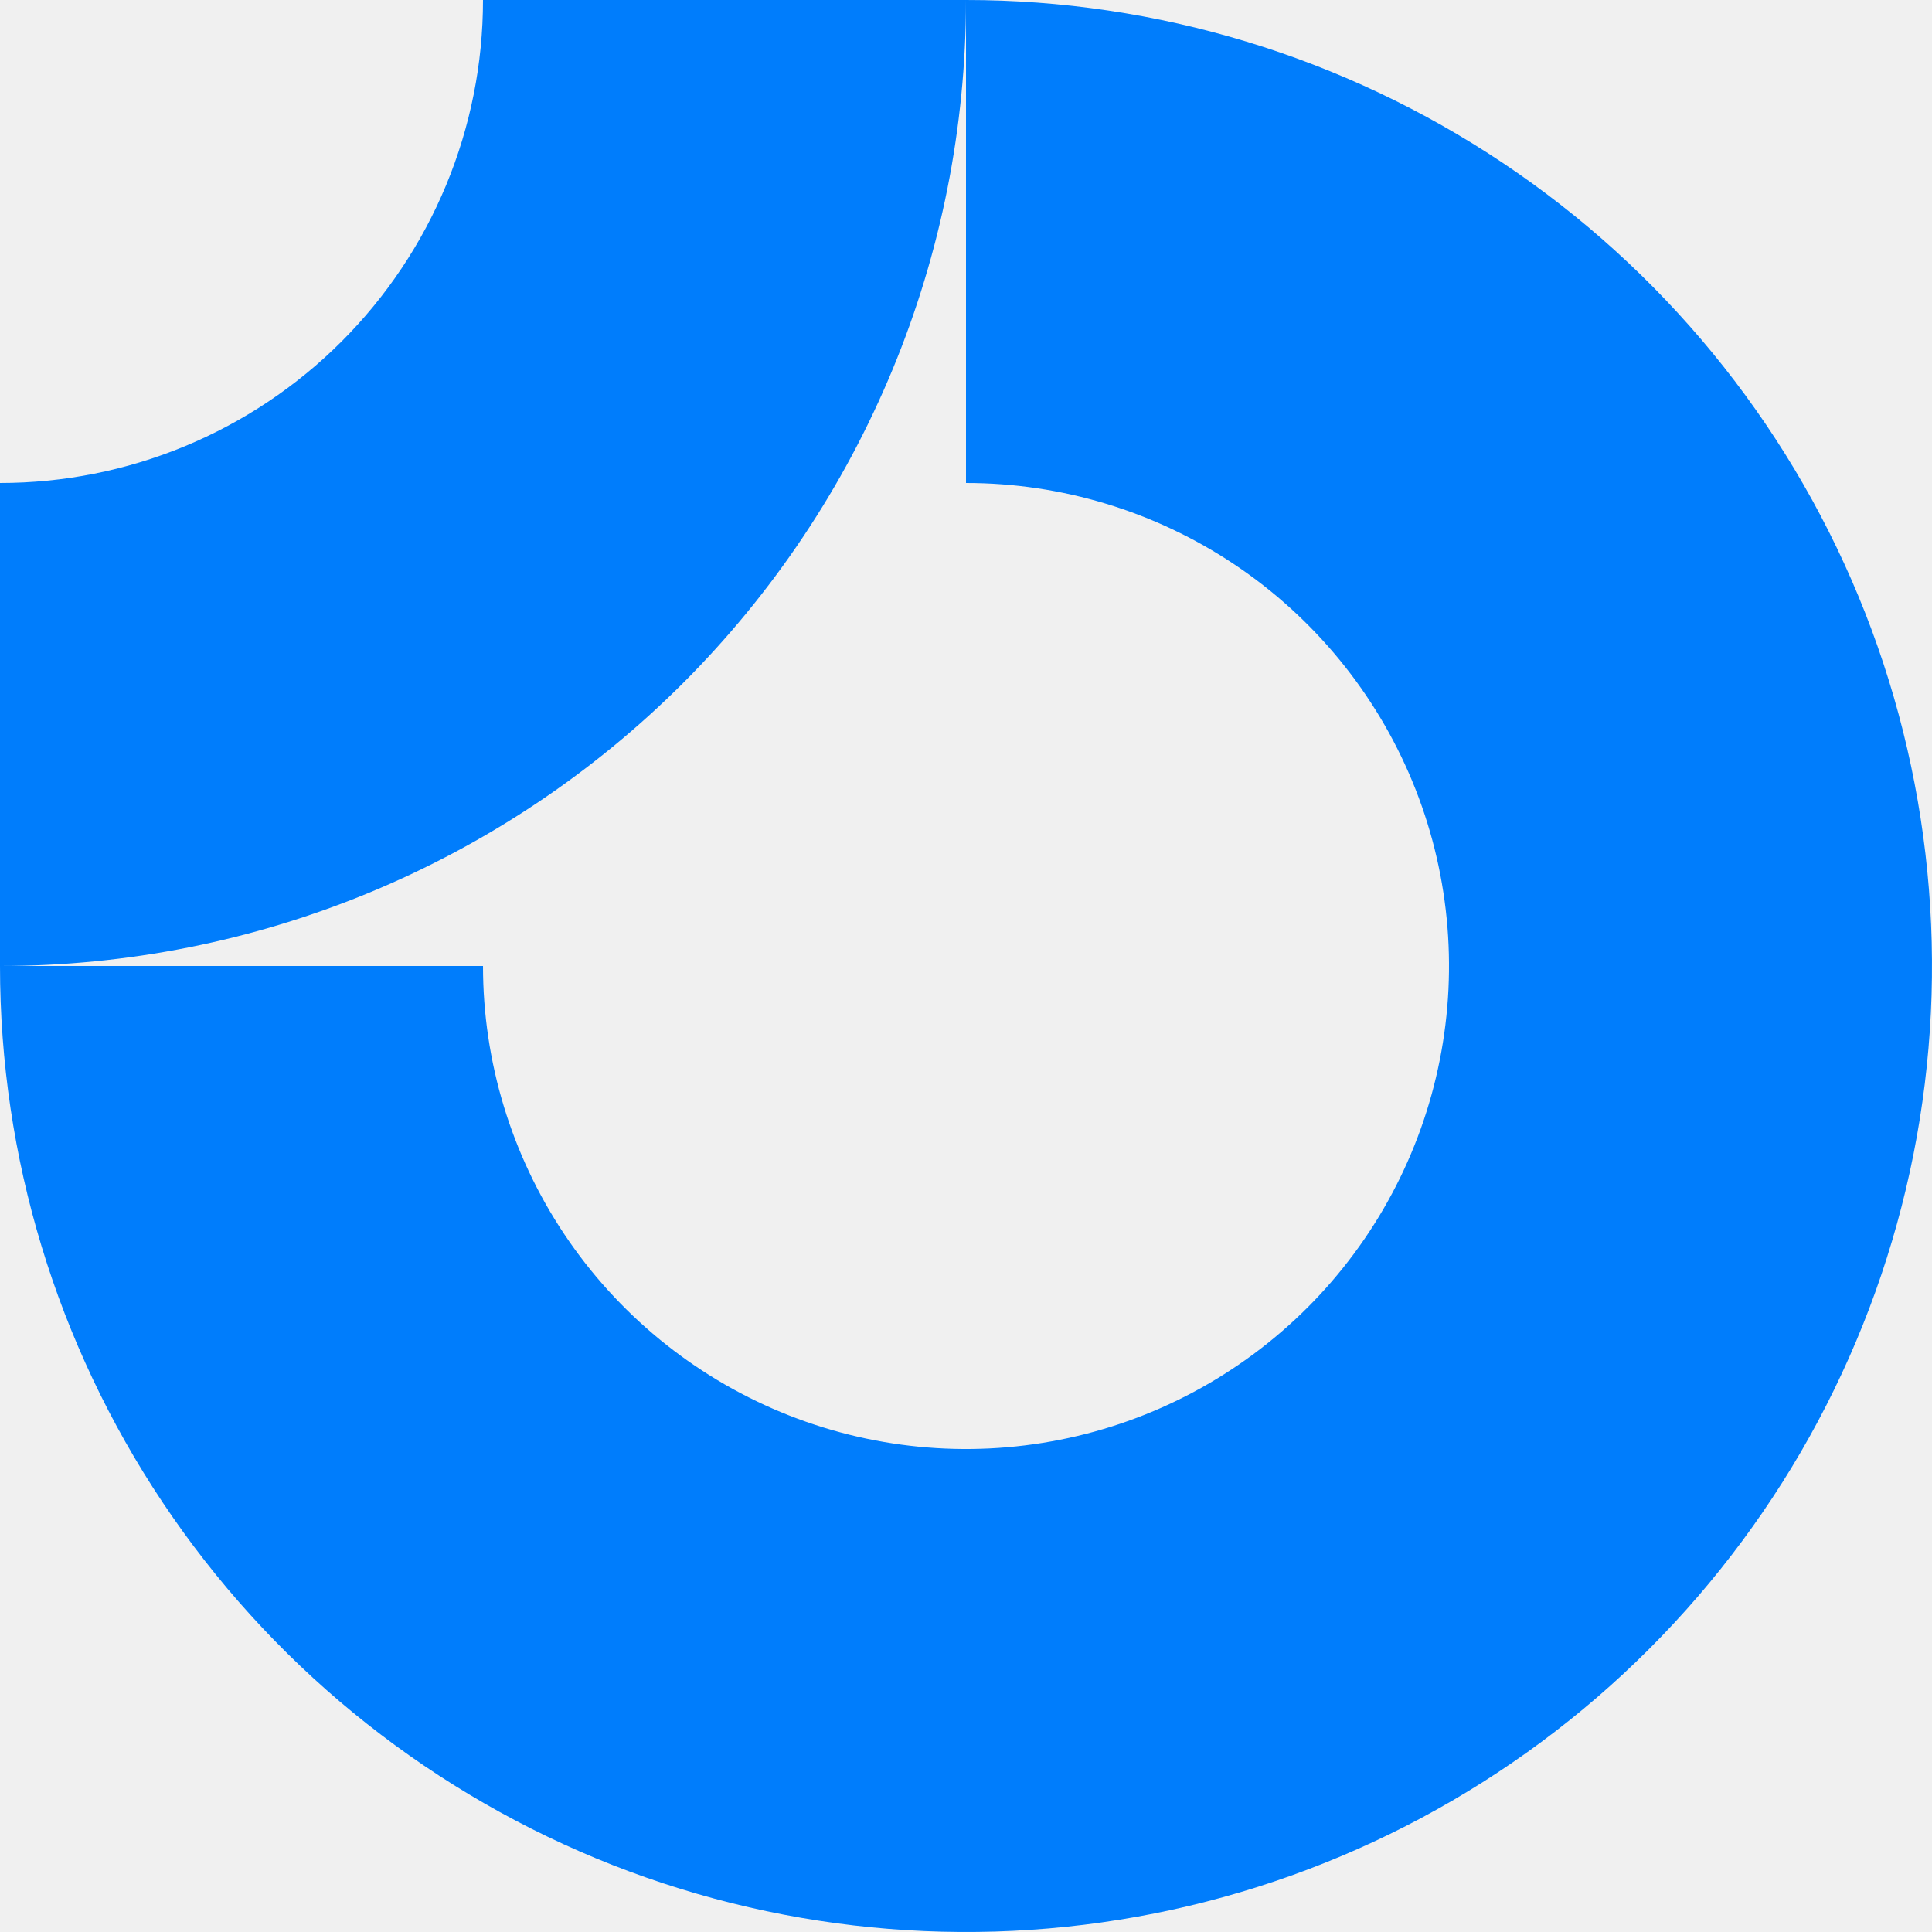
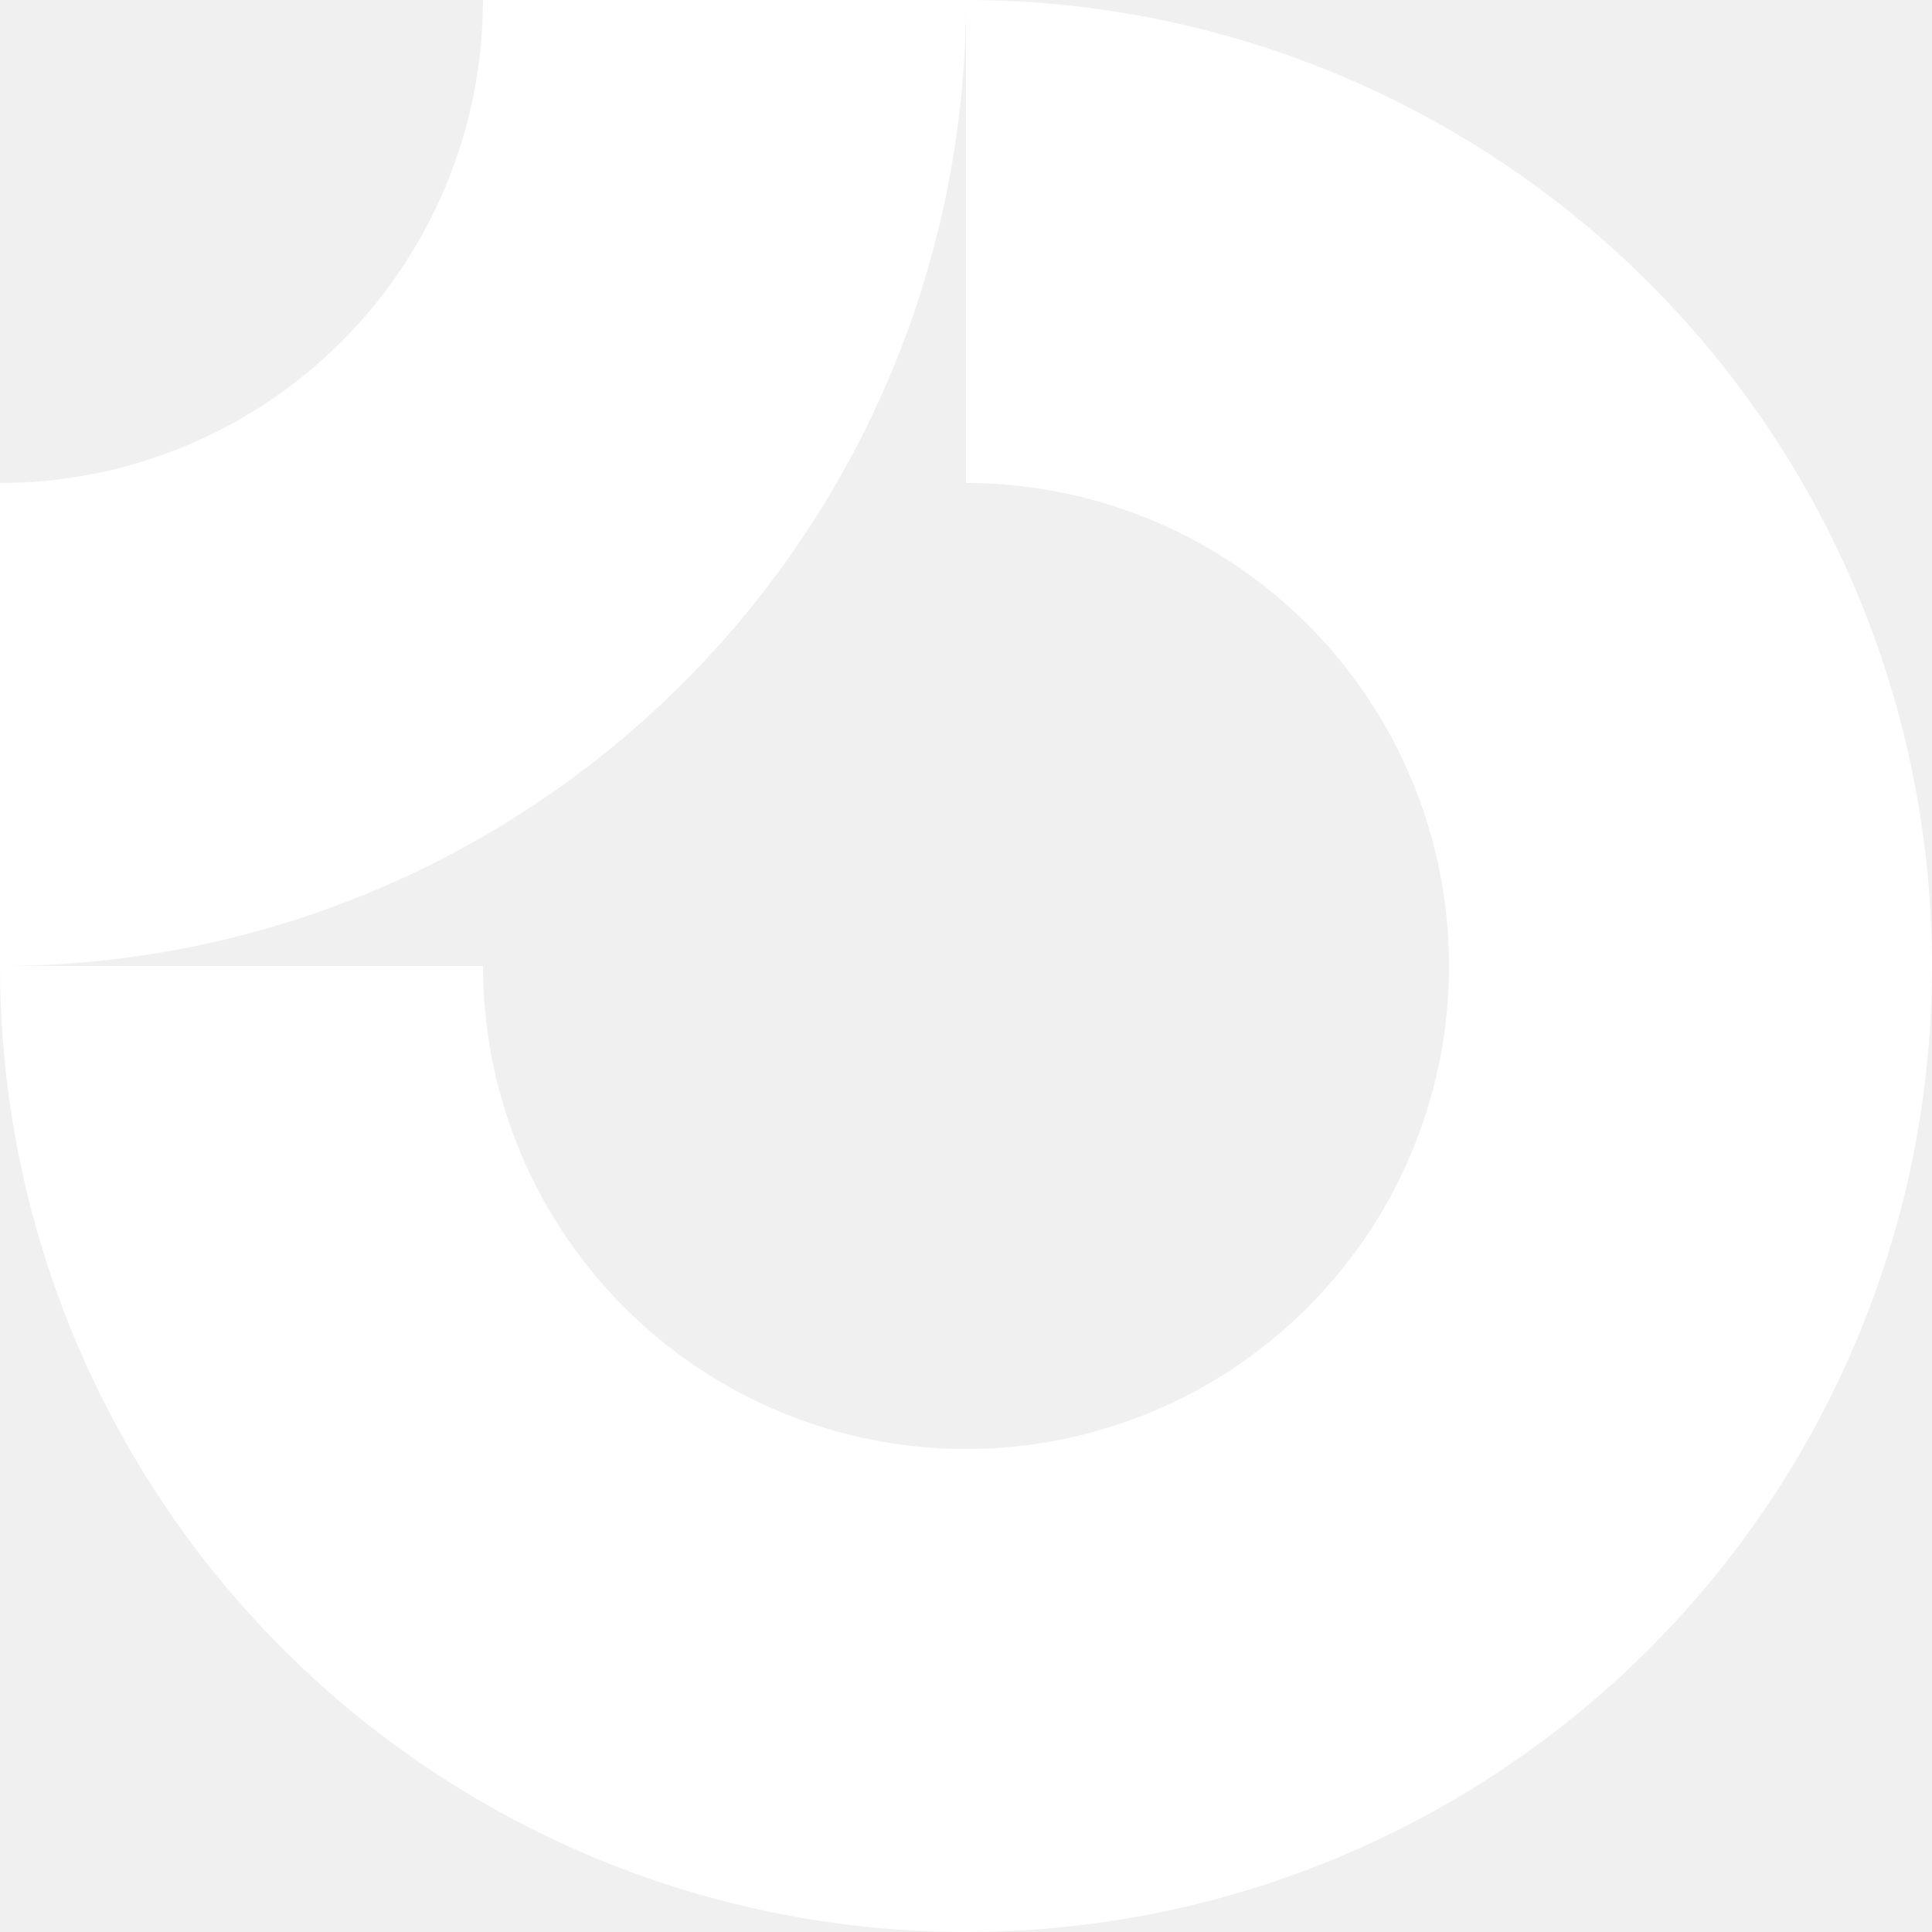
<svg xmlns="http://www.w3.org/2000/svg" id="logo-86" width="40" height="40" viewBox="0 0 40 40" fill="none">
-   <path class="ccustom" fill-rule="evenodd" clip-rule="evenodd" d="M25.556 11.685C23.911 10.586 21.978 10 20 10V0C23.956 0 27.822 1.173 31.111 3.371C34.4 5.568 36.964 8.692 38.478 12.346C39.991 16.001 40.387 20.022 39.616 23.902C38.844 27.781 36.939 31.345 34.142 34.142C31.345 36.939 27.781 38.844 23.902 39.616C20.022 40.387 16.001 39.991 12.346 38.478C8.692 36.964 5.568 34.4 3.371 31.111C1.173 27.822 0 23.956 0 20H10C10 21.978 10.586 23.911 11.685 25.556C12.784 27.2 14.346 28.482 16.173 29.239C18 29.996 20.011 30.194 21.951 29.808C23.891 29.422 25.672 28.47 27.071 27.071C28.47 25.672 29.422 23.891 29.808 21.951C30.194 20.011 29.996 18 29.239 16.173C28.482 14.346 27.2 12.784 25.556 11.685Z" fill="#007DFC" />
-   <path class="ccustom" fill-rule="evenodd" clip-rule="evenodd" d="M10 5.16562e-07C10 1.313 9.741 2.614 9.239 3.827C8.736 5.04 8 6.142 7.071 7.071C6.142 8 5.04 8.736 3.827 9.239C2.614 9.741 1.313 10 5.4439e-06 10L5.00679e-06 20C2.626 20 5.227 19.483 7.654 18.478C10.08 17.473 12.285 15.999 14.142 14.142C15.999 12.285 17.473 10.08 18.478 7.654C19.483 5.227 20 2.626 20 -3.81469e-06L10 5.16562e-07Z" fill="#007DFC" />
+   <path class="ccustom" fill-rule="evenodd" clip-rule="evenodd" d="M25.556 11.685C23.911 10.586 21.978 10 20 10V0C23.956 0 27.822 1.173 31.111 3.371C34.4 5.568 36.964 8.692 38.478 12.346C39.991 16.001 40.387 20.022 39.616 23.902C38.844 27.781 36.939 31.345 34.142 34.142C31.345 36.939 27.781 38.844 23.902 39.616C20.022 40.387 16.001 39.991 12.346 38.478C8.692 36.964 5.568 34.4 3.371 31.111C1.173 27.822 0 23.956 0 20H10C10 21.978 10.586 23.911 11.685 25.556C12.784 27.2 14.346 28.482 16.173 29.239C18 29.996 20.011 30.194 21.951 29.808C23.891 29.422 25.672 28.47 27.071 27.071C28.47 25.672 29.422 23.891 29.808 21.951C30.194 20.011 29.996 18 29.239 16.173C28.482 14.346 27.2 12.784 25.556 11.685Z" fill="#FFFFFF" />
+   <path class="ccustom" fill-rule="evenodd" clip-rule="evenodd" d="M10 5.16562e-07C10 1.313 9.741 2.614 9.239 3.827C8.736 5.04 8 6.142 7.071 7.071C6.142 8 5.04 8.736 3.827 9.239C2.614 9.741 1.313 10 5.4439e-06 10L5.00679e-06 20C2.626 20 5.227 19.483 7.654 18.478C10.08 17.473 12.285 15.999 14.142 14.142C15.999 12.285 17.473 10.08 18.478 7.654C19.483 5.227 20 2.626 20 -3.81469e-06L10 5.16562e-07Z" fill="#FFFFFF" />
</svg>
